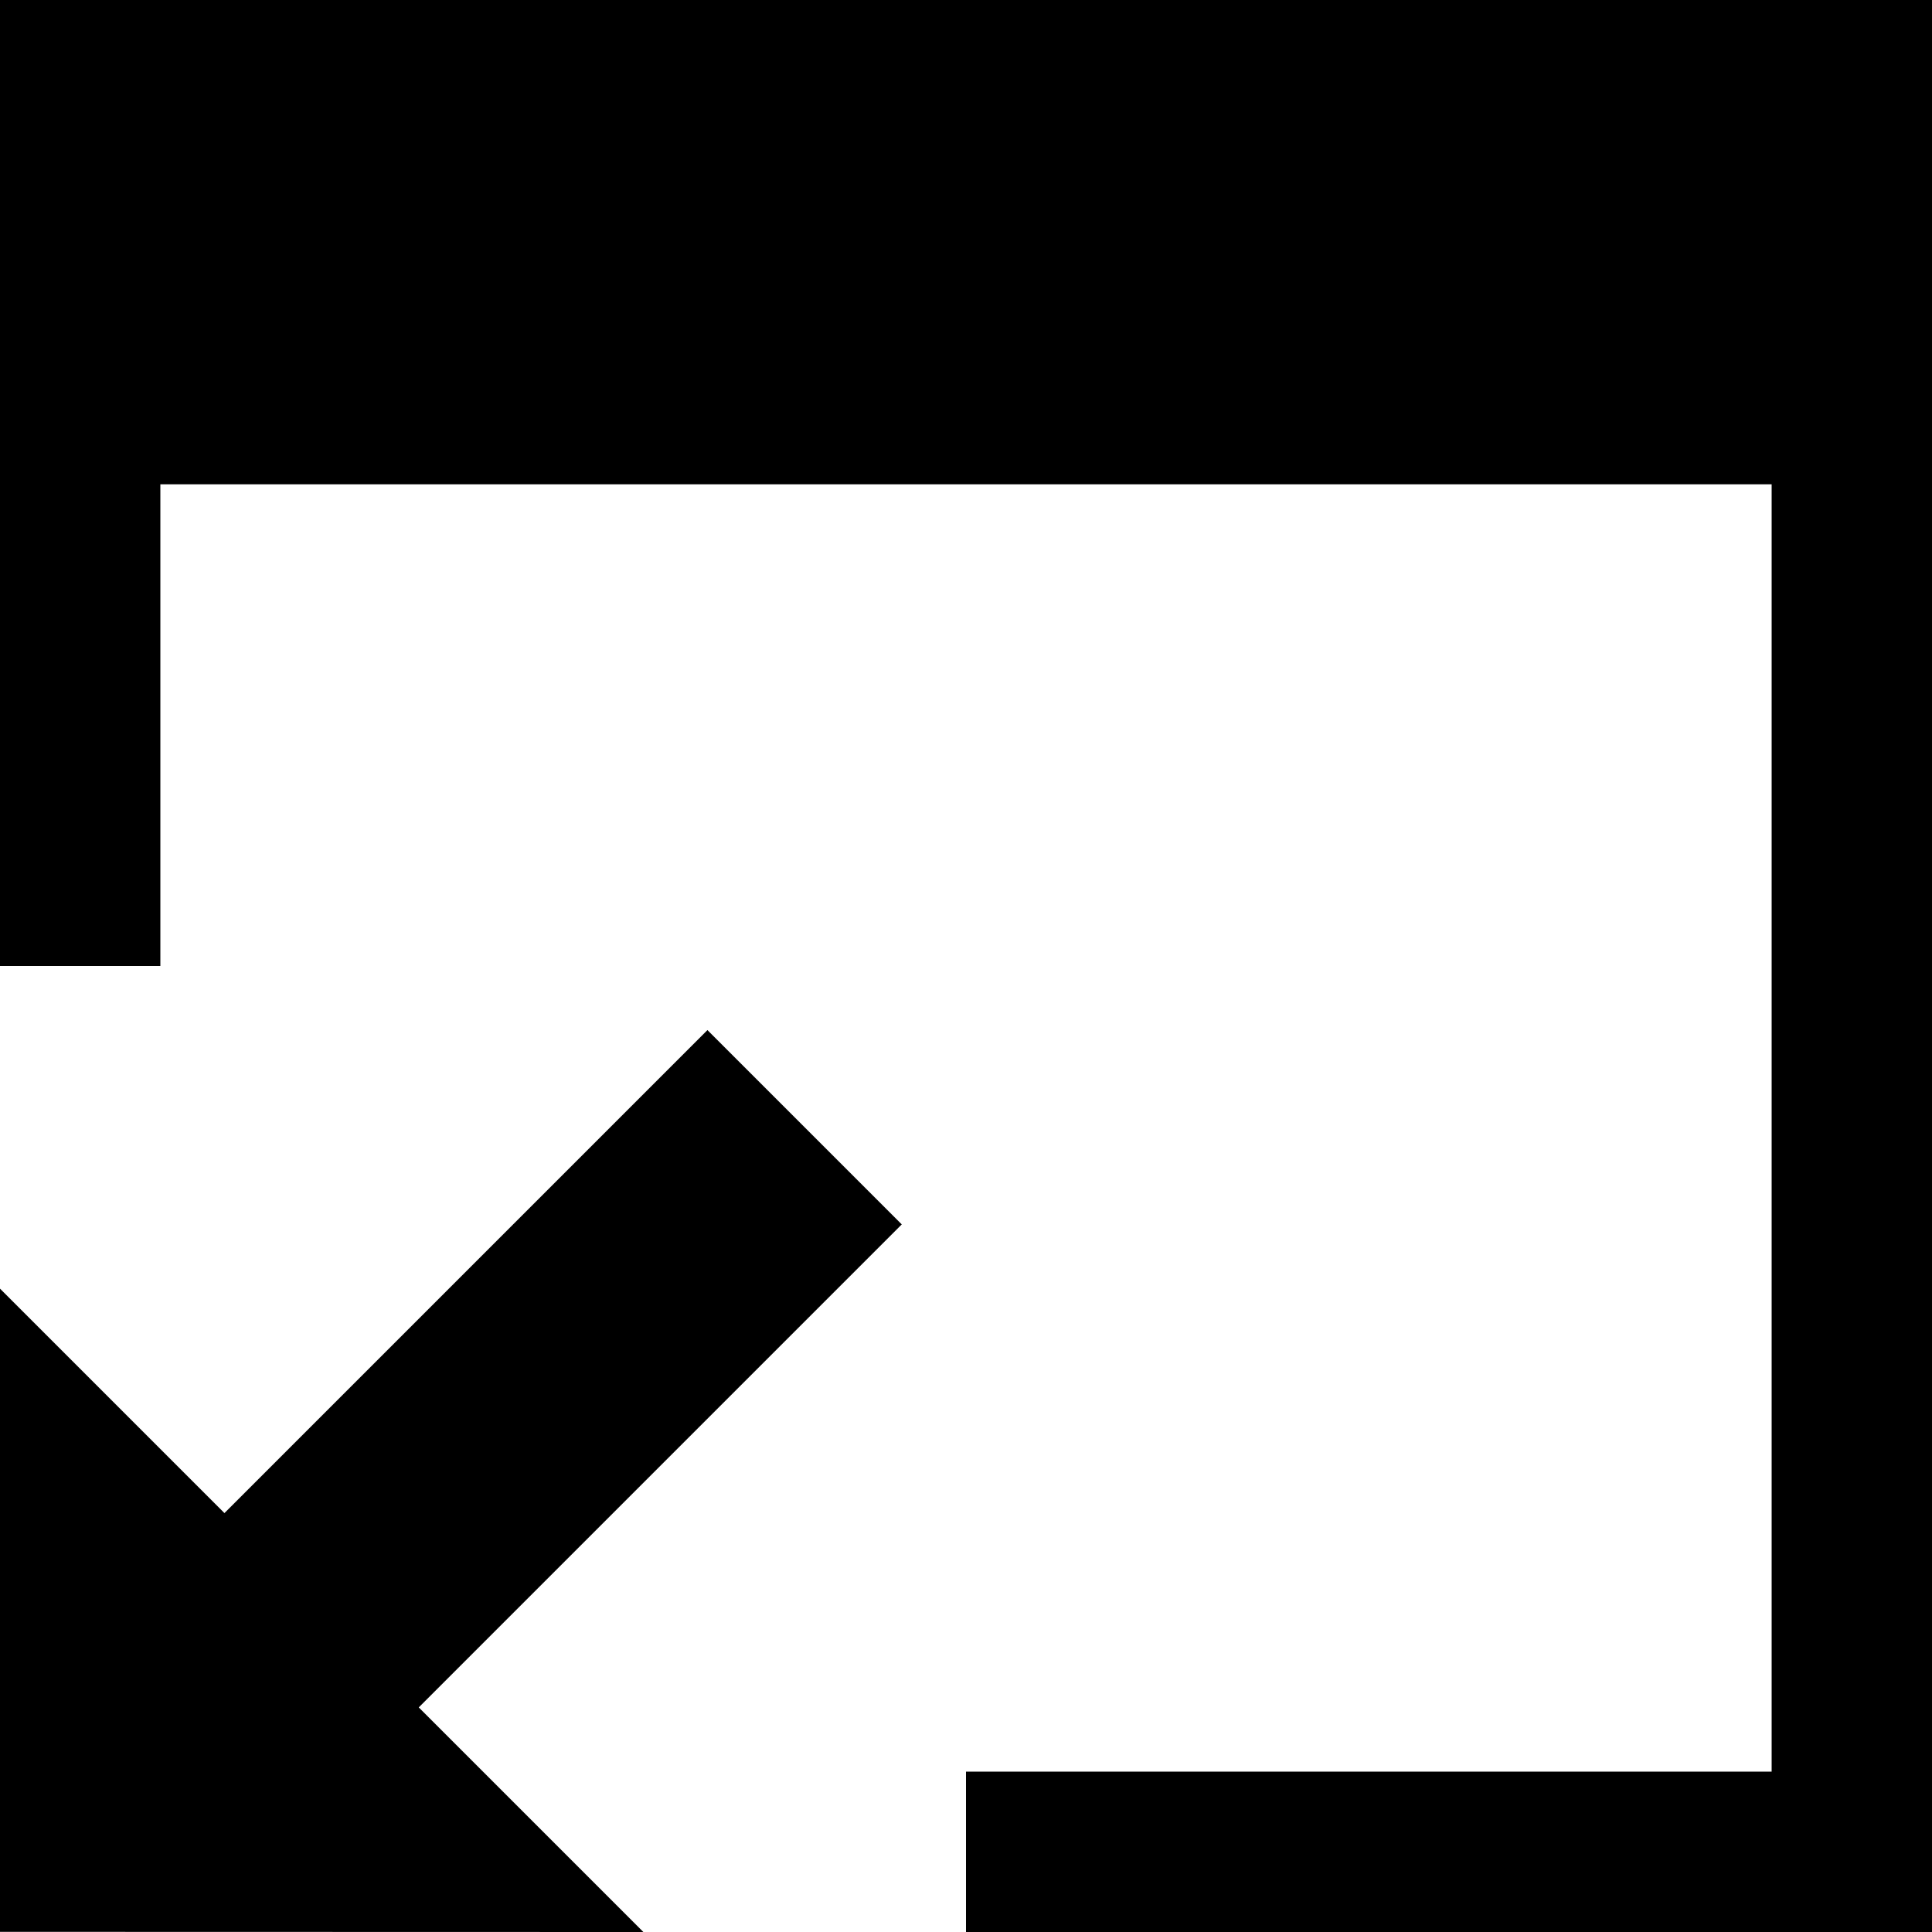
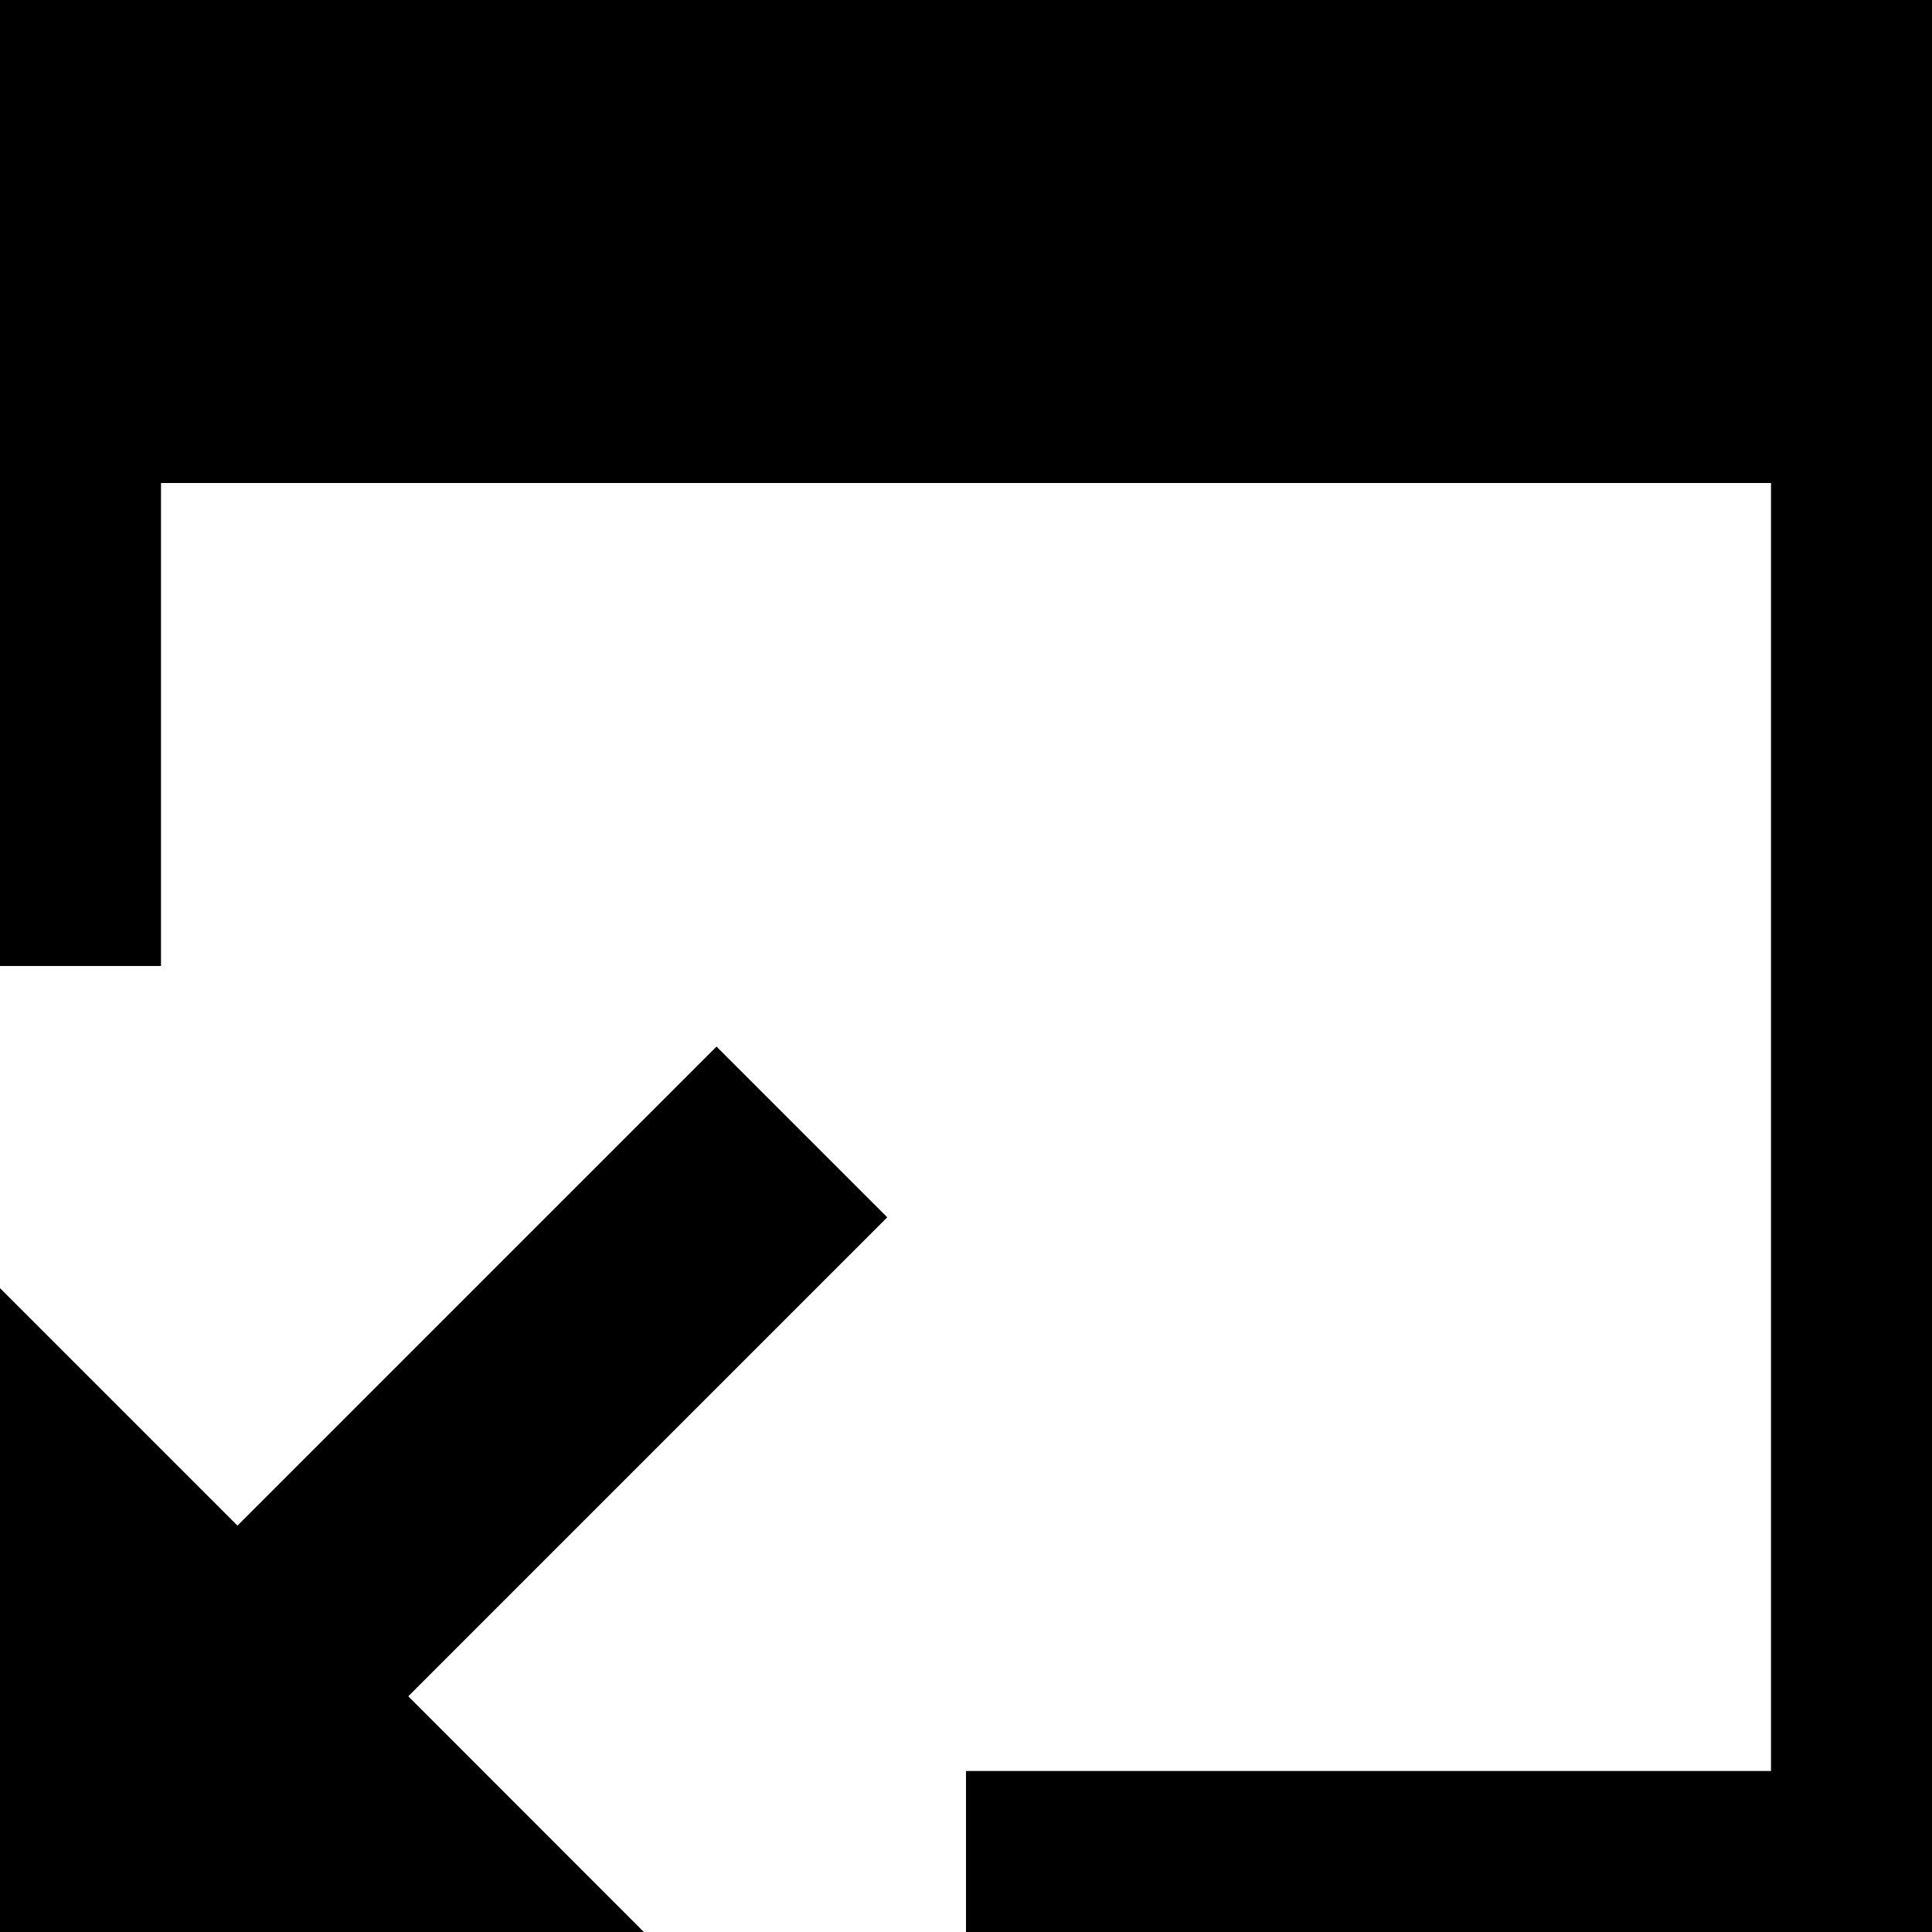
- <svg xmlns="http://www.w3.org/2000/svg" version="1.1" viewBox="0 0 12 12">
-   <path d="M12 12v-12h-12v6h0.996v-2.992h10.008v7.996h-5.004v0.996z" />
-   <path d="M3.996 12l-1.395-1.395 3-3-1.207-1.207-3 3-1.395-1.395v3.996z" />
+ <svg xmlns="http://www.w3.org/2000/svg" version="1.1" width="12" height="12" viewBox="0 0 12 12">
+   <path d="M12 0h-12v6h1v-3h10v8h-5v1h6v-12z" />
+   <path d="M4.45 6.5l1.061 1.061-2.975 2.975 1.464 1.465h-4v-4l1.475 1.475 2.975-2.975z" />
</svg>
